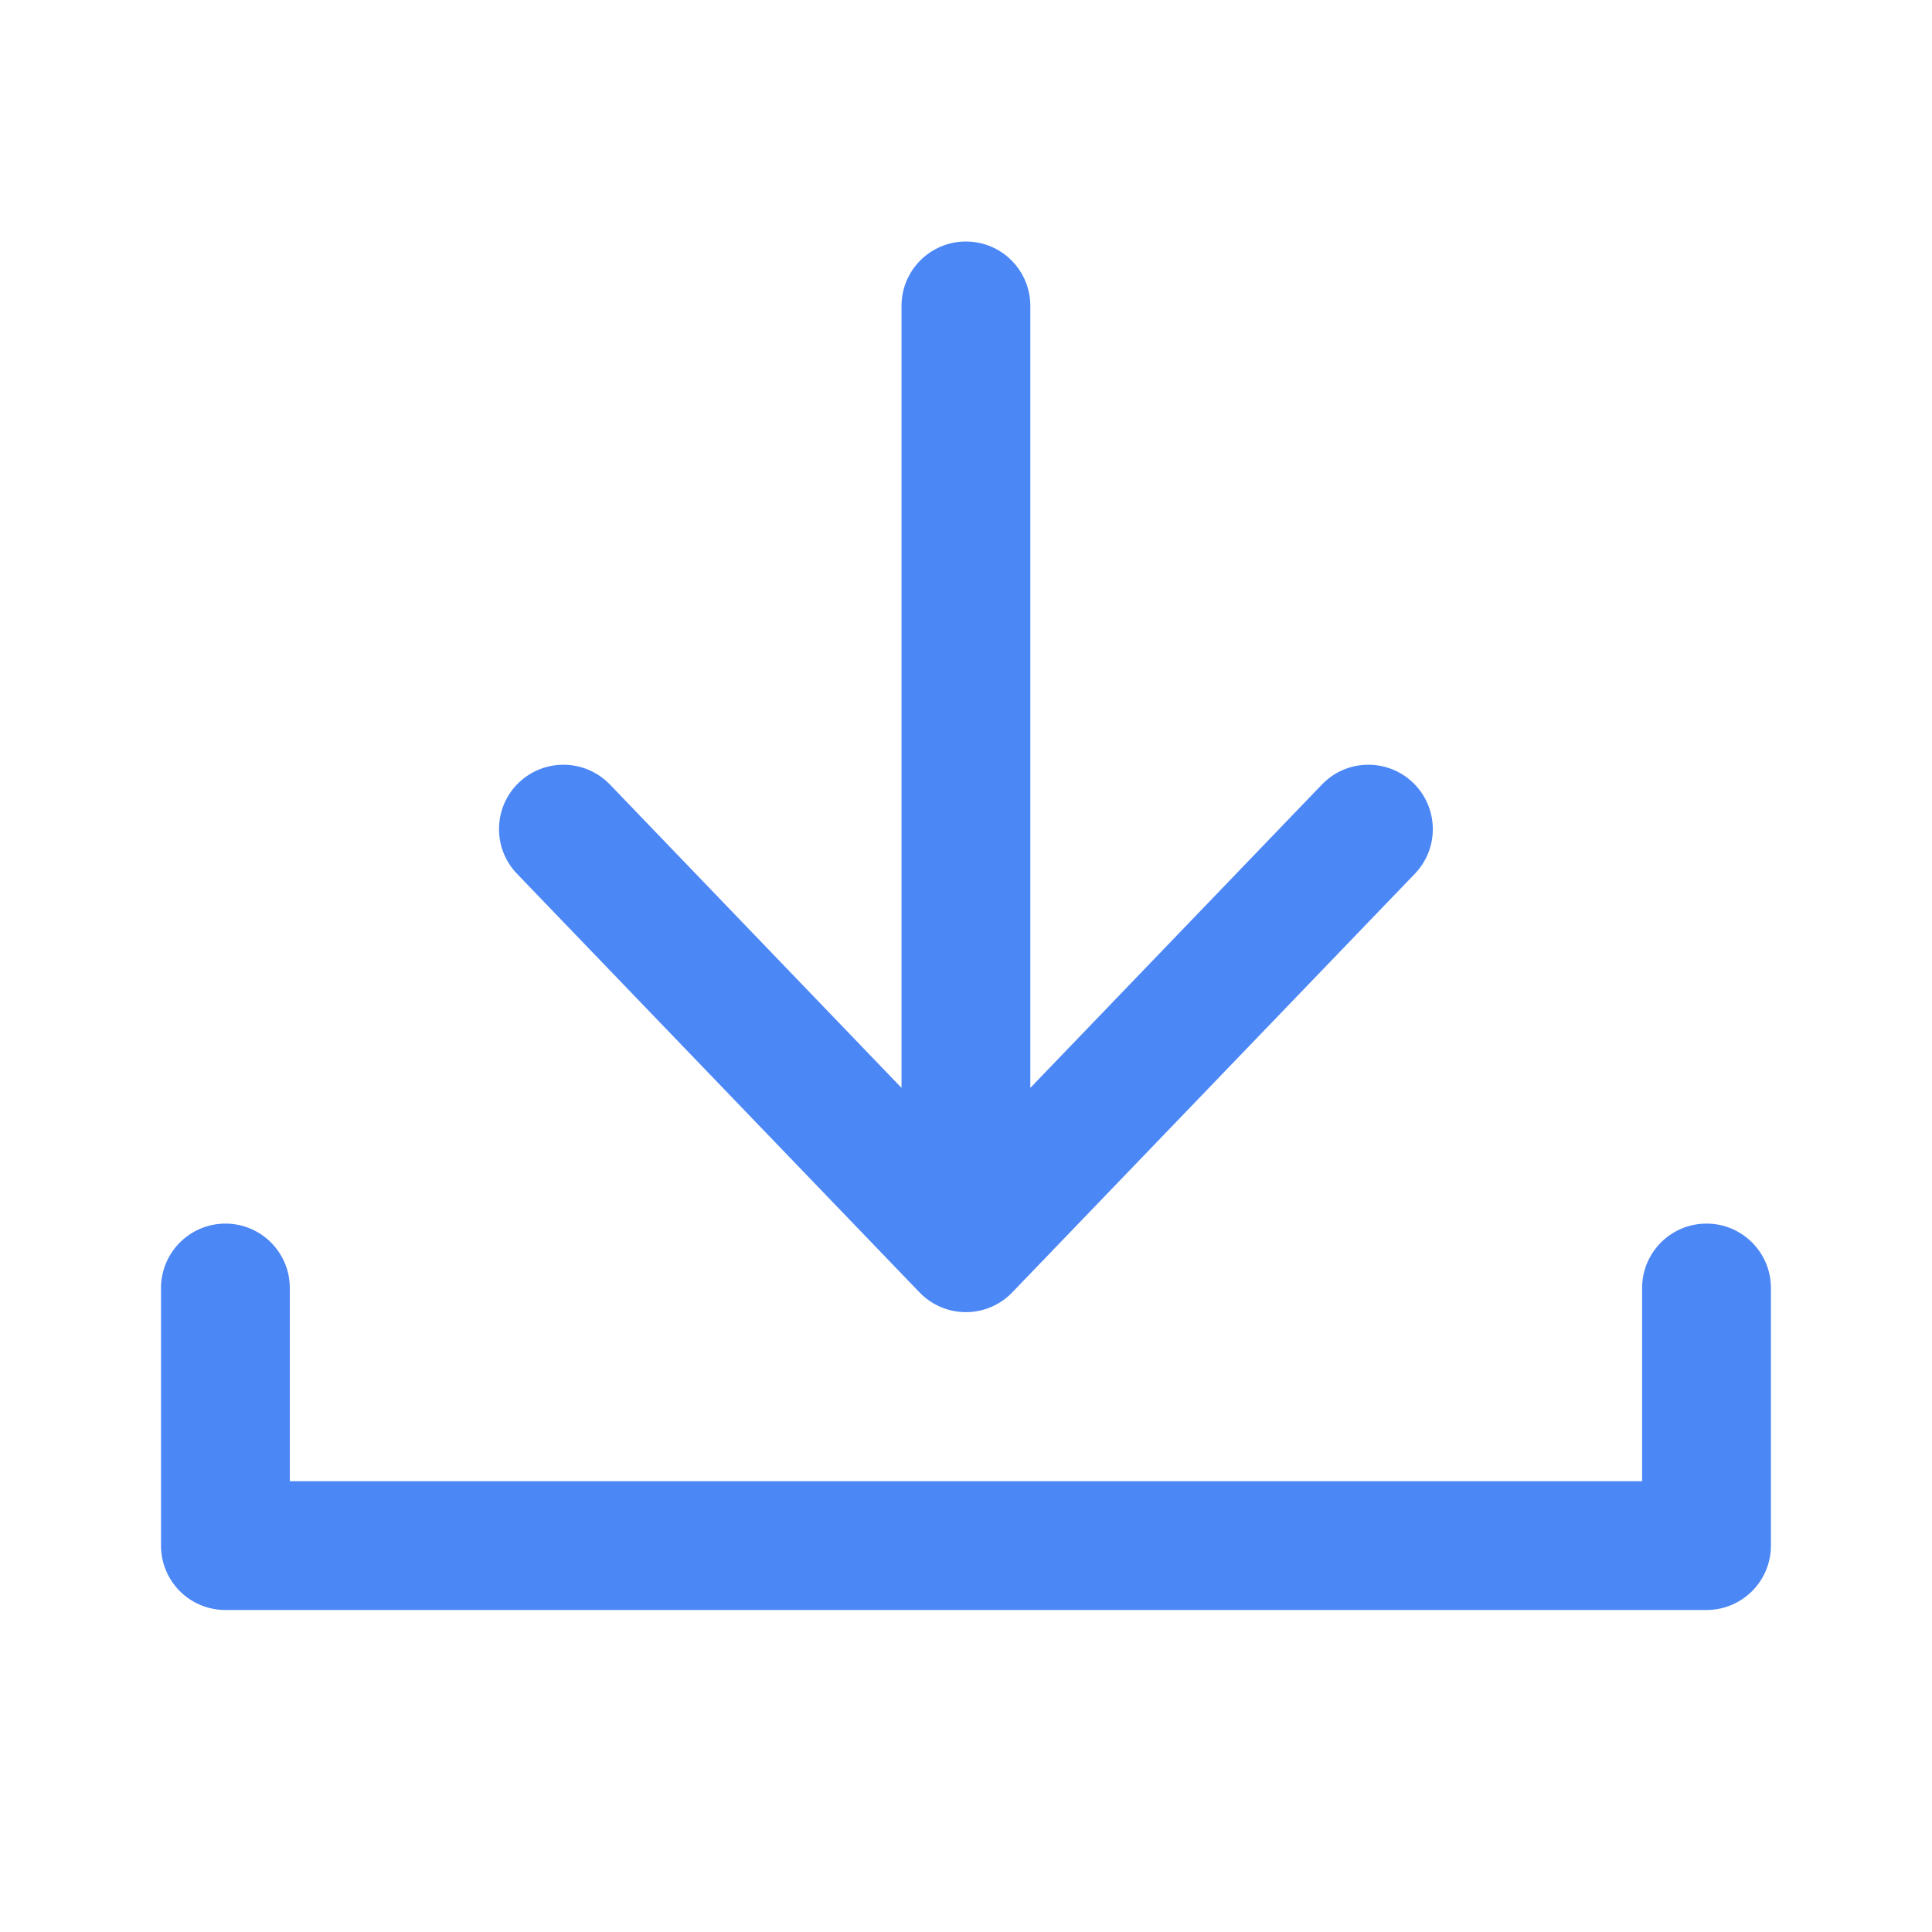
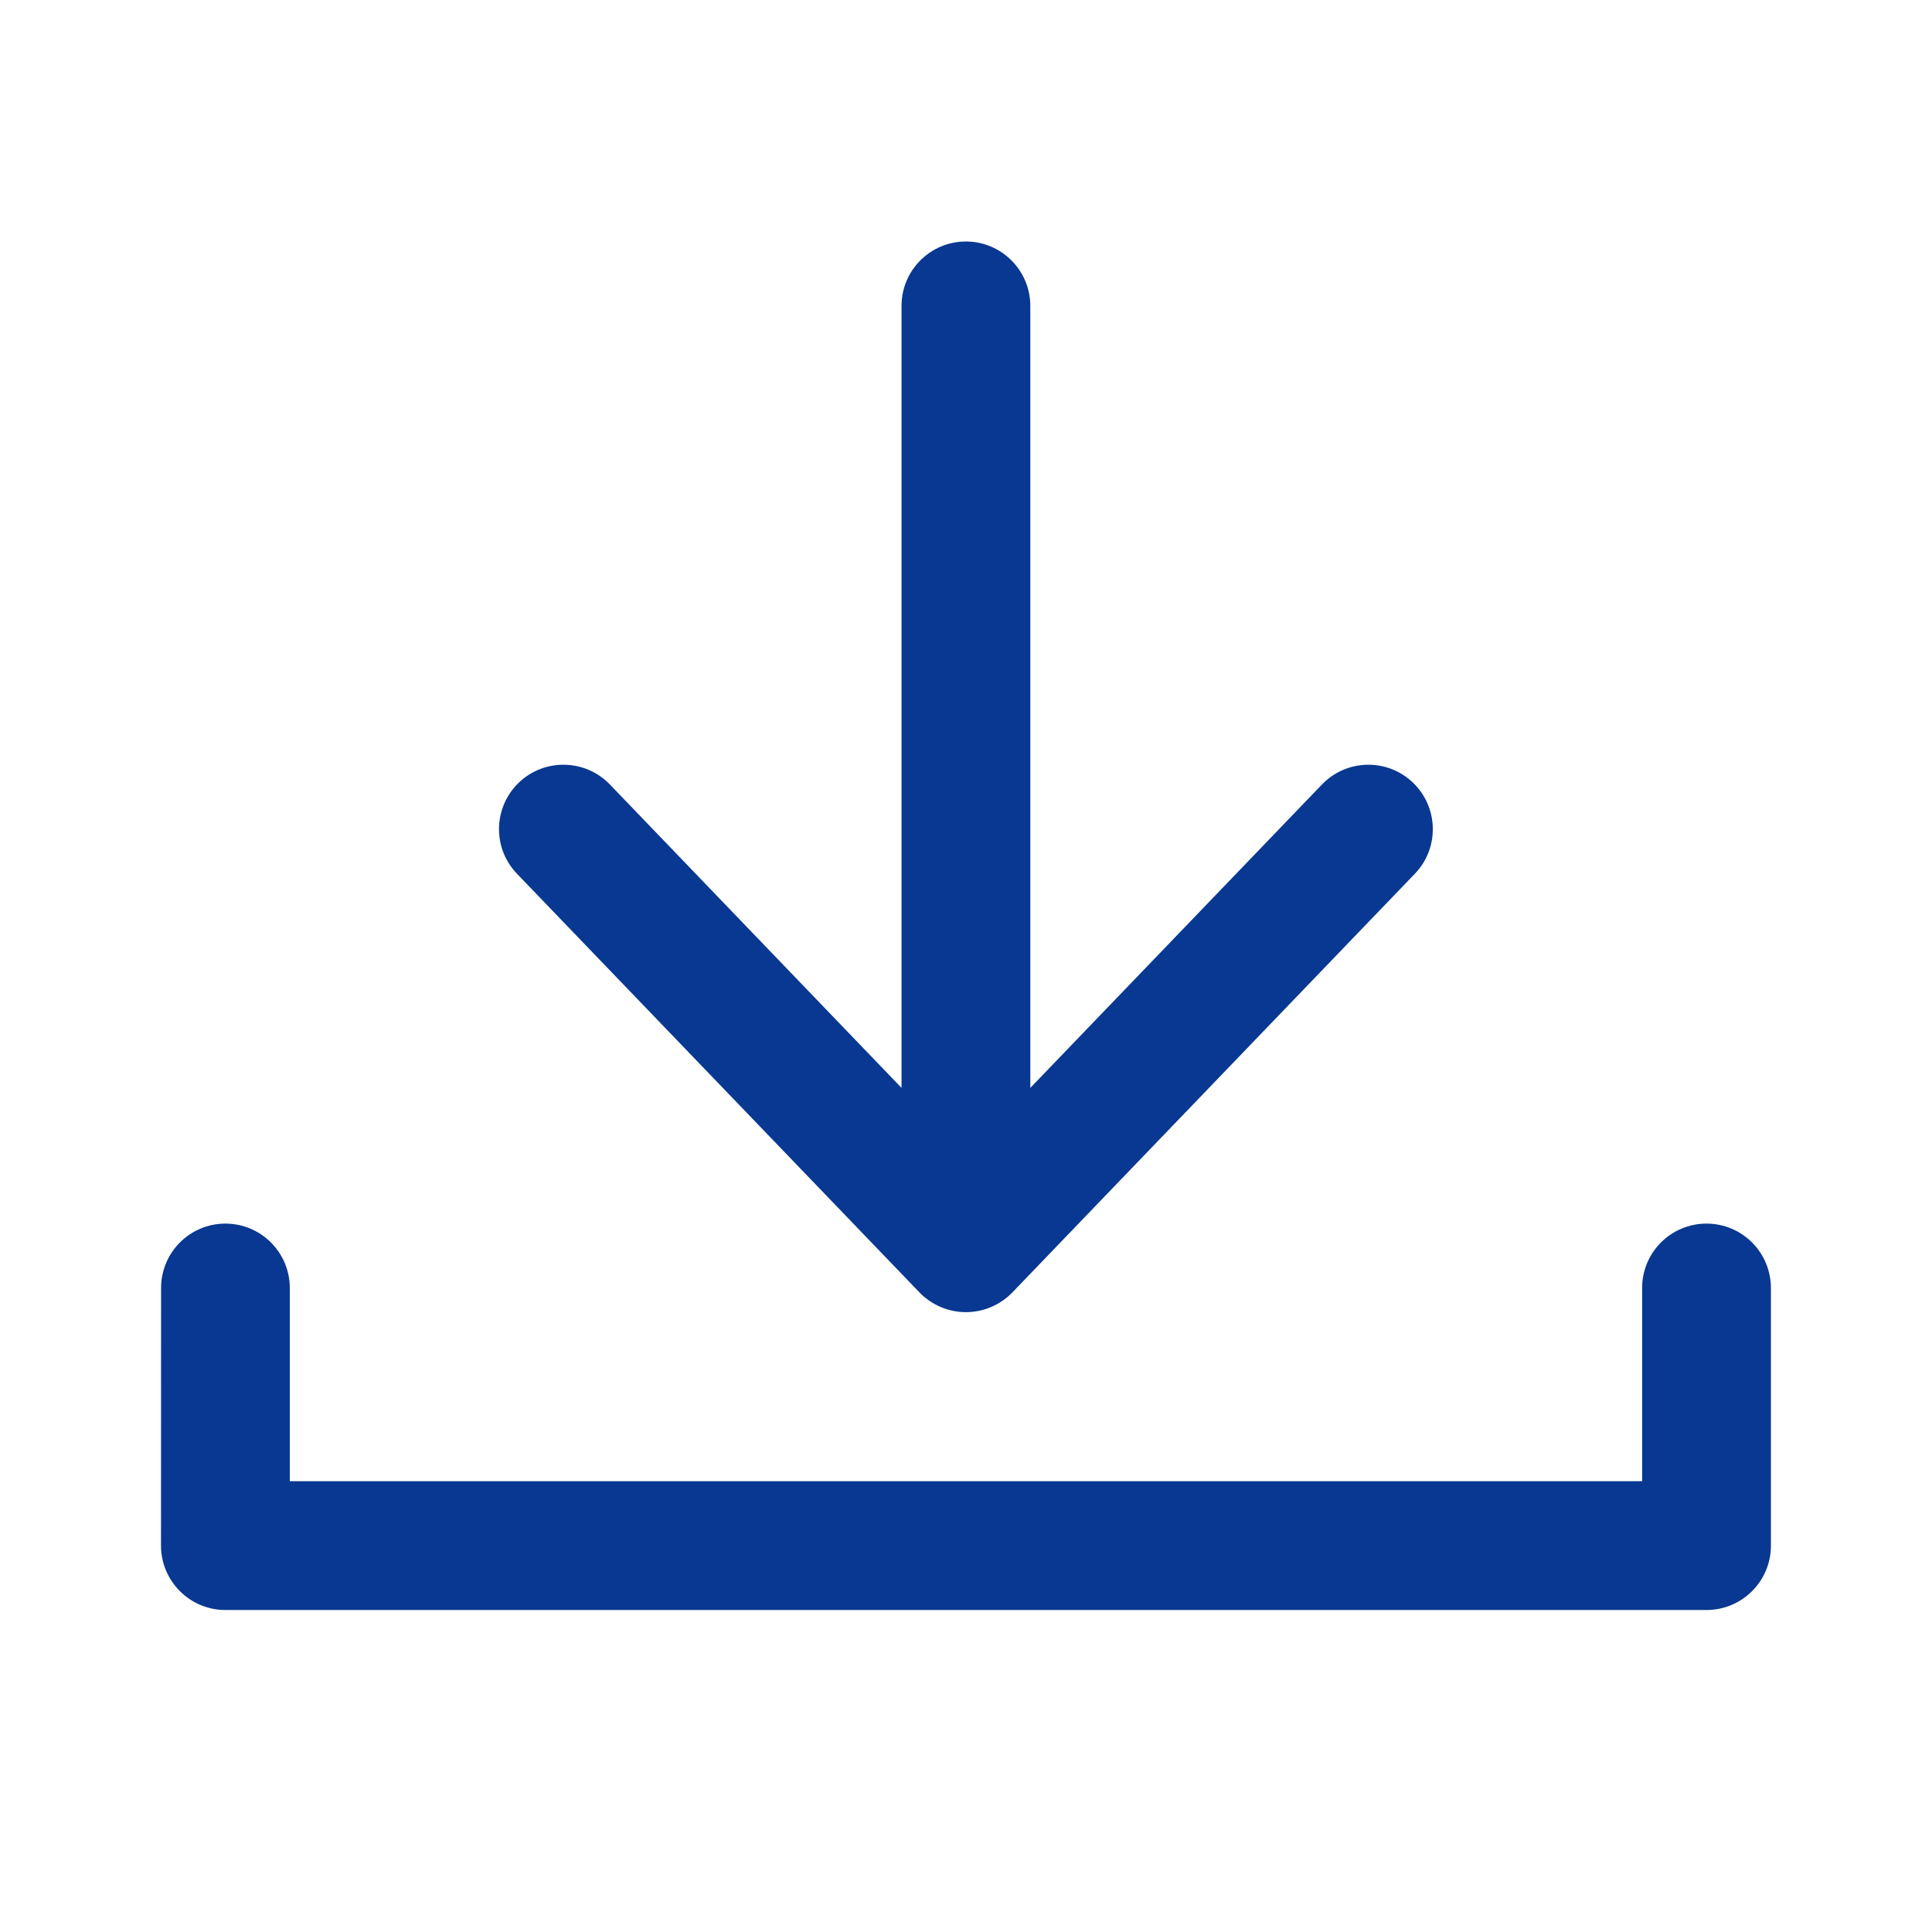
<svg xmlns="http://www.w3.org/2000/svg" width="24" height="24" viewBox="0 0 24 24" fill="none">
-   <path fill-rule="evenodd" clip-rule="evenodd" d="M12.575 16.054C12.425 16.211 12.216 16.3 11.999 16.3C11.781 16.3 11.573 16.211 11.422 16.054L6.422 10.854C6.116 10.536 6.126 10.029 6.444 9.723C6.763 9.417 7.269 9.427 7.576 9.745L11.199 13.514V3.8C11.199 3.358 11.557 3 11.999 3C12.441 3 12.799 3.358 12.799 3.8V13.514L16.422 9.745C16.728 9.427 17.235 9.417 17.553 9.723C17.872 10.029 17.882 10.536 17.576 10.854L12.575 16.054ZM3.6 16C3.601 15.559 3.242 15.2 2.801 15.2C2.359 15.2 2.001 15.558 2 16L2 19.2C2 19.412 2.084 19.616 2.234 19.766C2.384 19.916 2.587 20 2.8 20H21.199C21.641 20 21.999 19.642 21.999 19.2V16C21.999 15.558 21.641 15.2 21.199 15.2C20.757 15.2 20.399 15.558 20.399 16V18.4H3.6L3.6 16Z" fill="#4C87F6" />
+   <path d="M21.199 15.2C21.641 15.2 21.998 15.558 21.999 16V19.2C21.999 19.642 21.641 20 21.199 20H2.799C2.587 20 2.384 19.916 2.234 19.765C2.084 19.615 2 19.412 2 19.2L2.001 16C2.001 15.558 2.359 15.2 2.8 15.2C3.242 15.2 3.6 15.559 3.6 16.001V18.4H20.399V16C20.399 15.558 20.757 15.2 21.199 15.2ZM11.999 3C12.44 3 12.798 3.358 12.799 3.8V13.514L16.422 9.745C16.729 9.427 17.235 9.417 17.553 9.723C17.872 10.03 17.882 10.536 17.576 10.854L12.576 16.055C12.425 16.211 12.216 16.3 11.999 16.3C11.781 16.3 11.573 16.211 11.422 16.055L6.422 10.854C6.116 10.536 6.126 10.03 6.444 9.723C6.762 9.417 7.27 9.427 7.576 9.745L11.199 13.514V3.8C11.199 3.358 11.557 3 11.999 3Z" fill="#083891" />
</svg>
